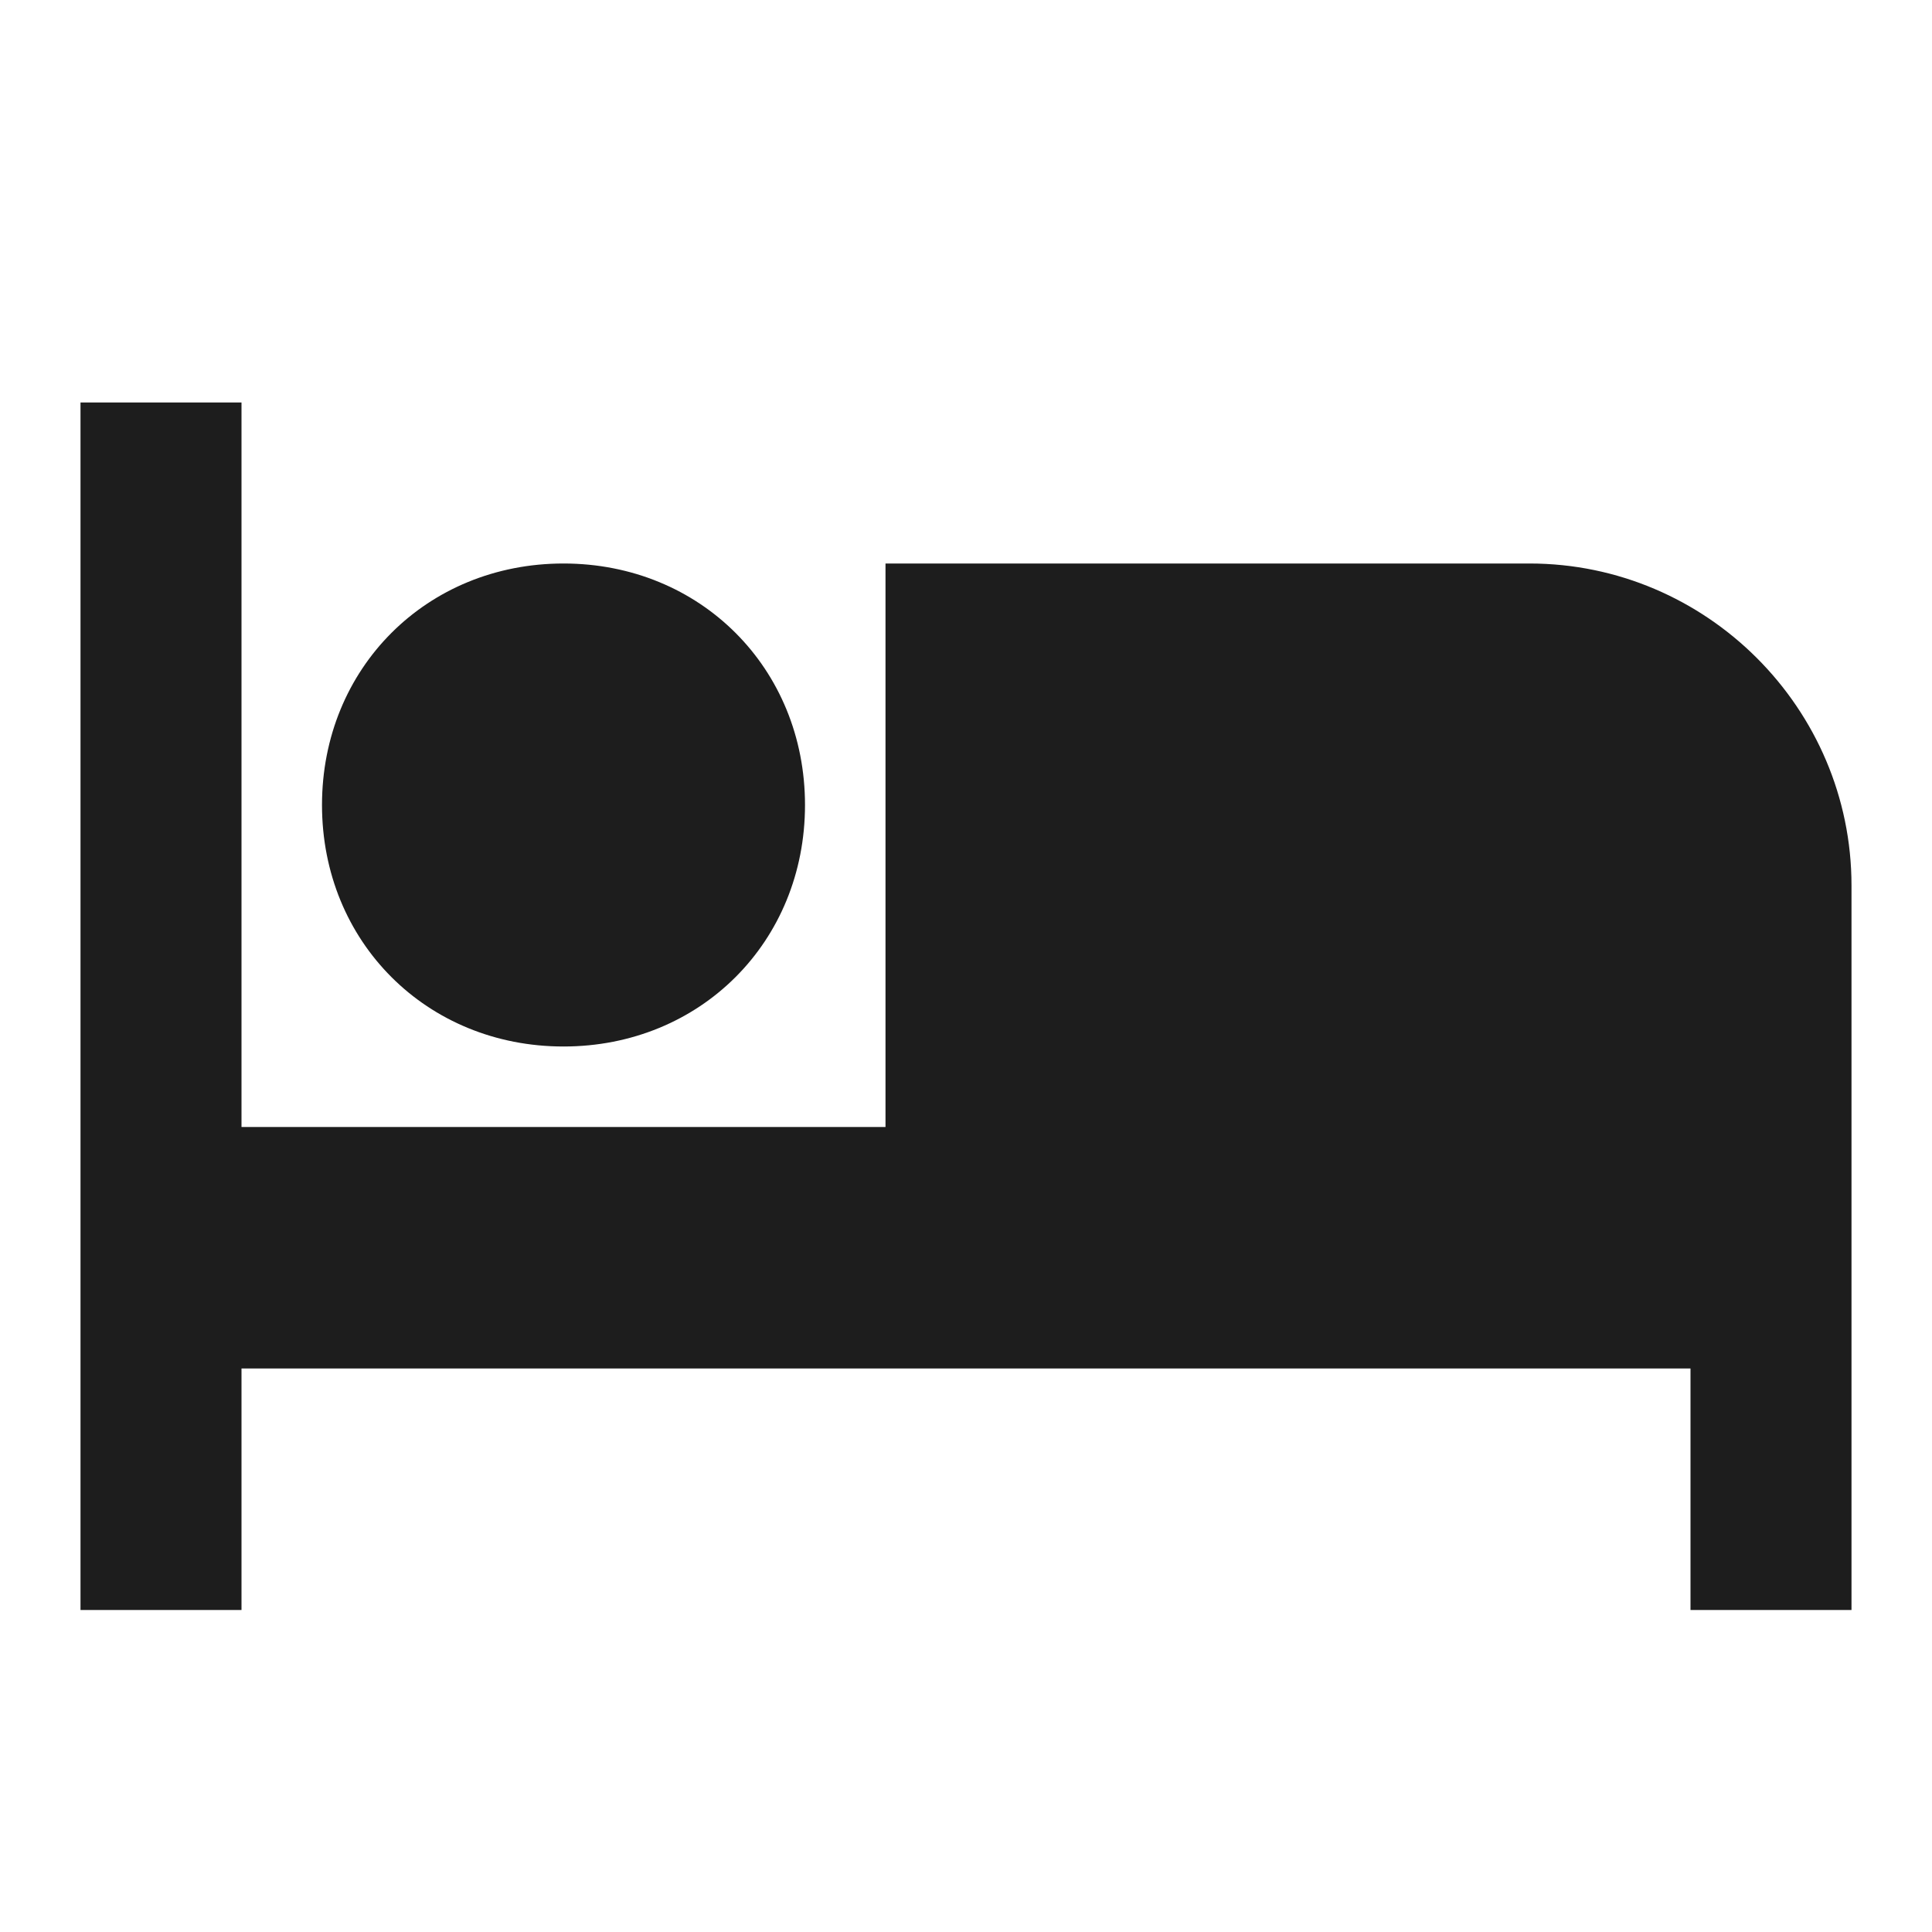
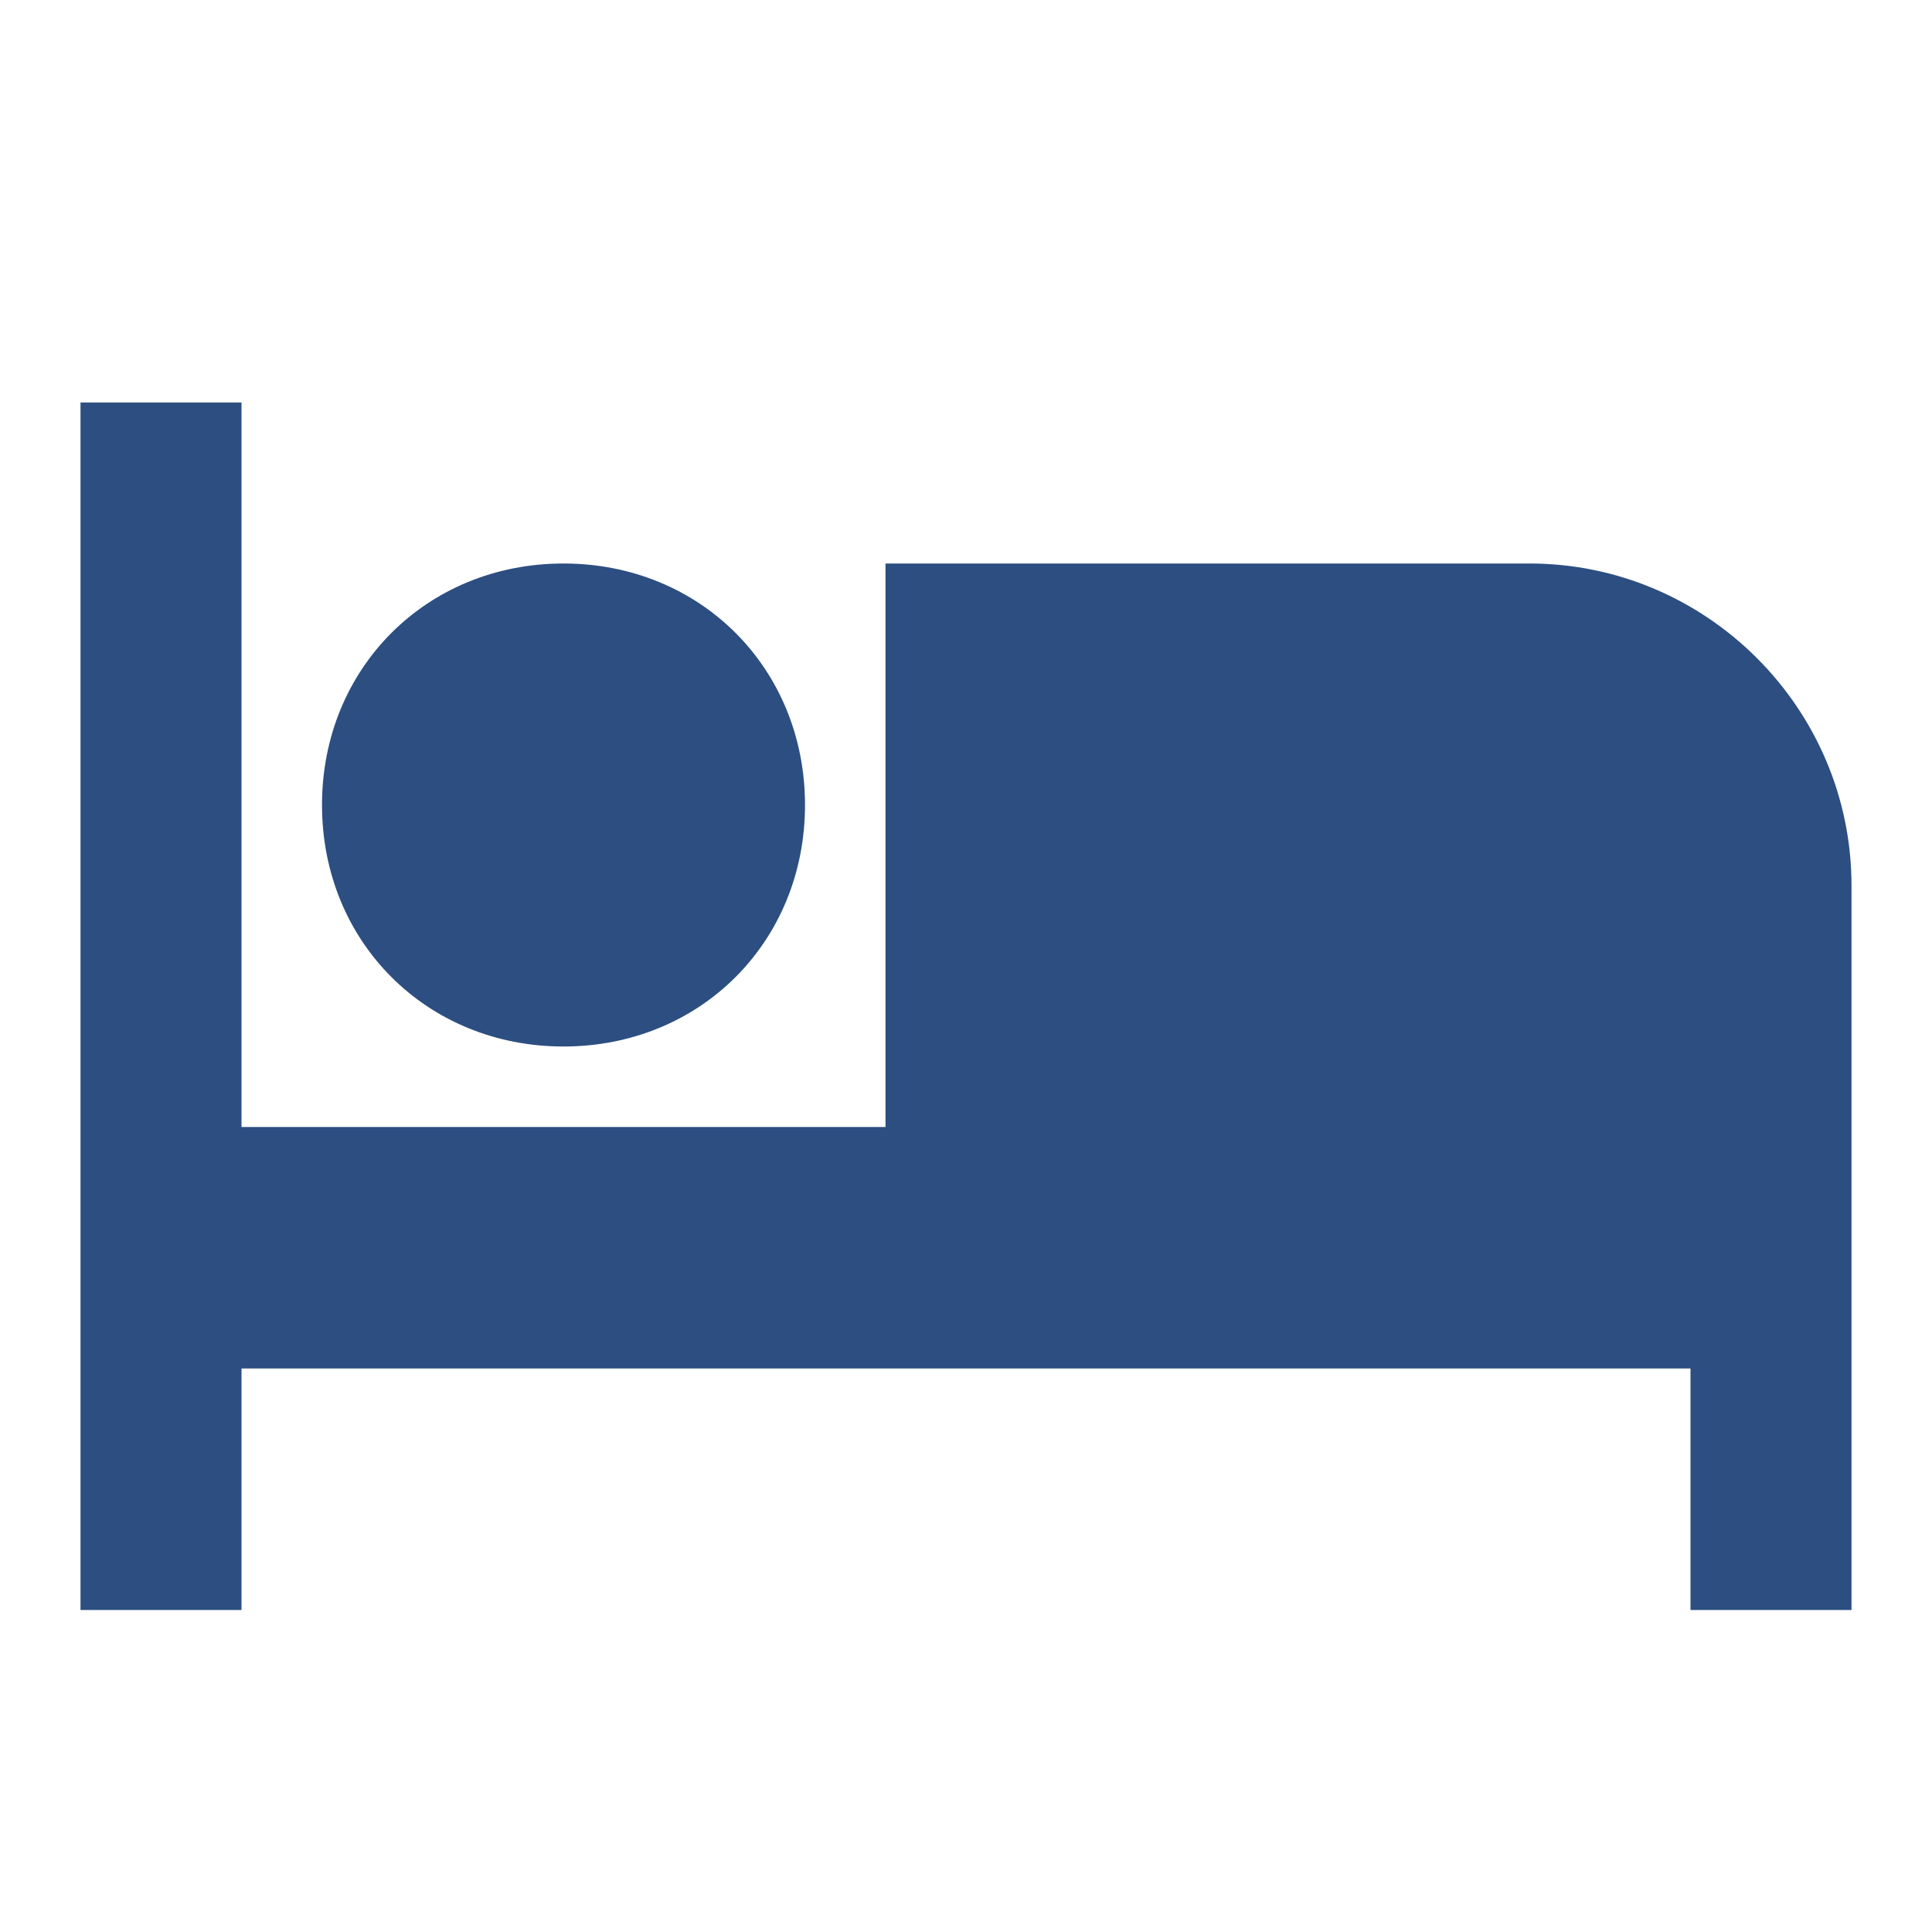
<svg xmlns="http://www.w3.org/2000/svg" version="1.1" id="Layer_1" x="0px" y="0px" viewBox="0 0 24 24" style="enable-background:new 0 0 24 24;" xml:space="preserve">
  <style type="text/css">
	.st0{fill:none;}
- 	.st1{fill:#1D1D1D;}
+ 	.st1{fill:#2C4E81;}
</style>
  <path class="st0" d="M0,0h24v24H0V0z" />
  <path class="st1" d="M7,13c1.7,0,3-1.3,3-3S8.7,7,7,7s-3,1.3-3,3S5.3,13,7,13z M19,7h-8v7H3V5H1v15h2v-3h18v3h2v-9  C23,8.8,21.2,7,19,7z" />
</svg>
